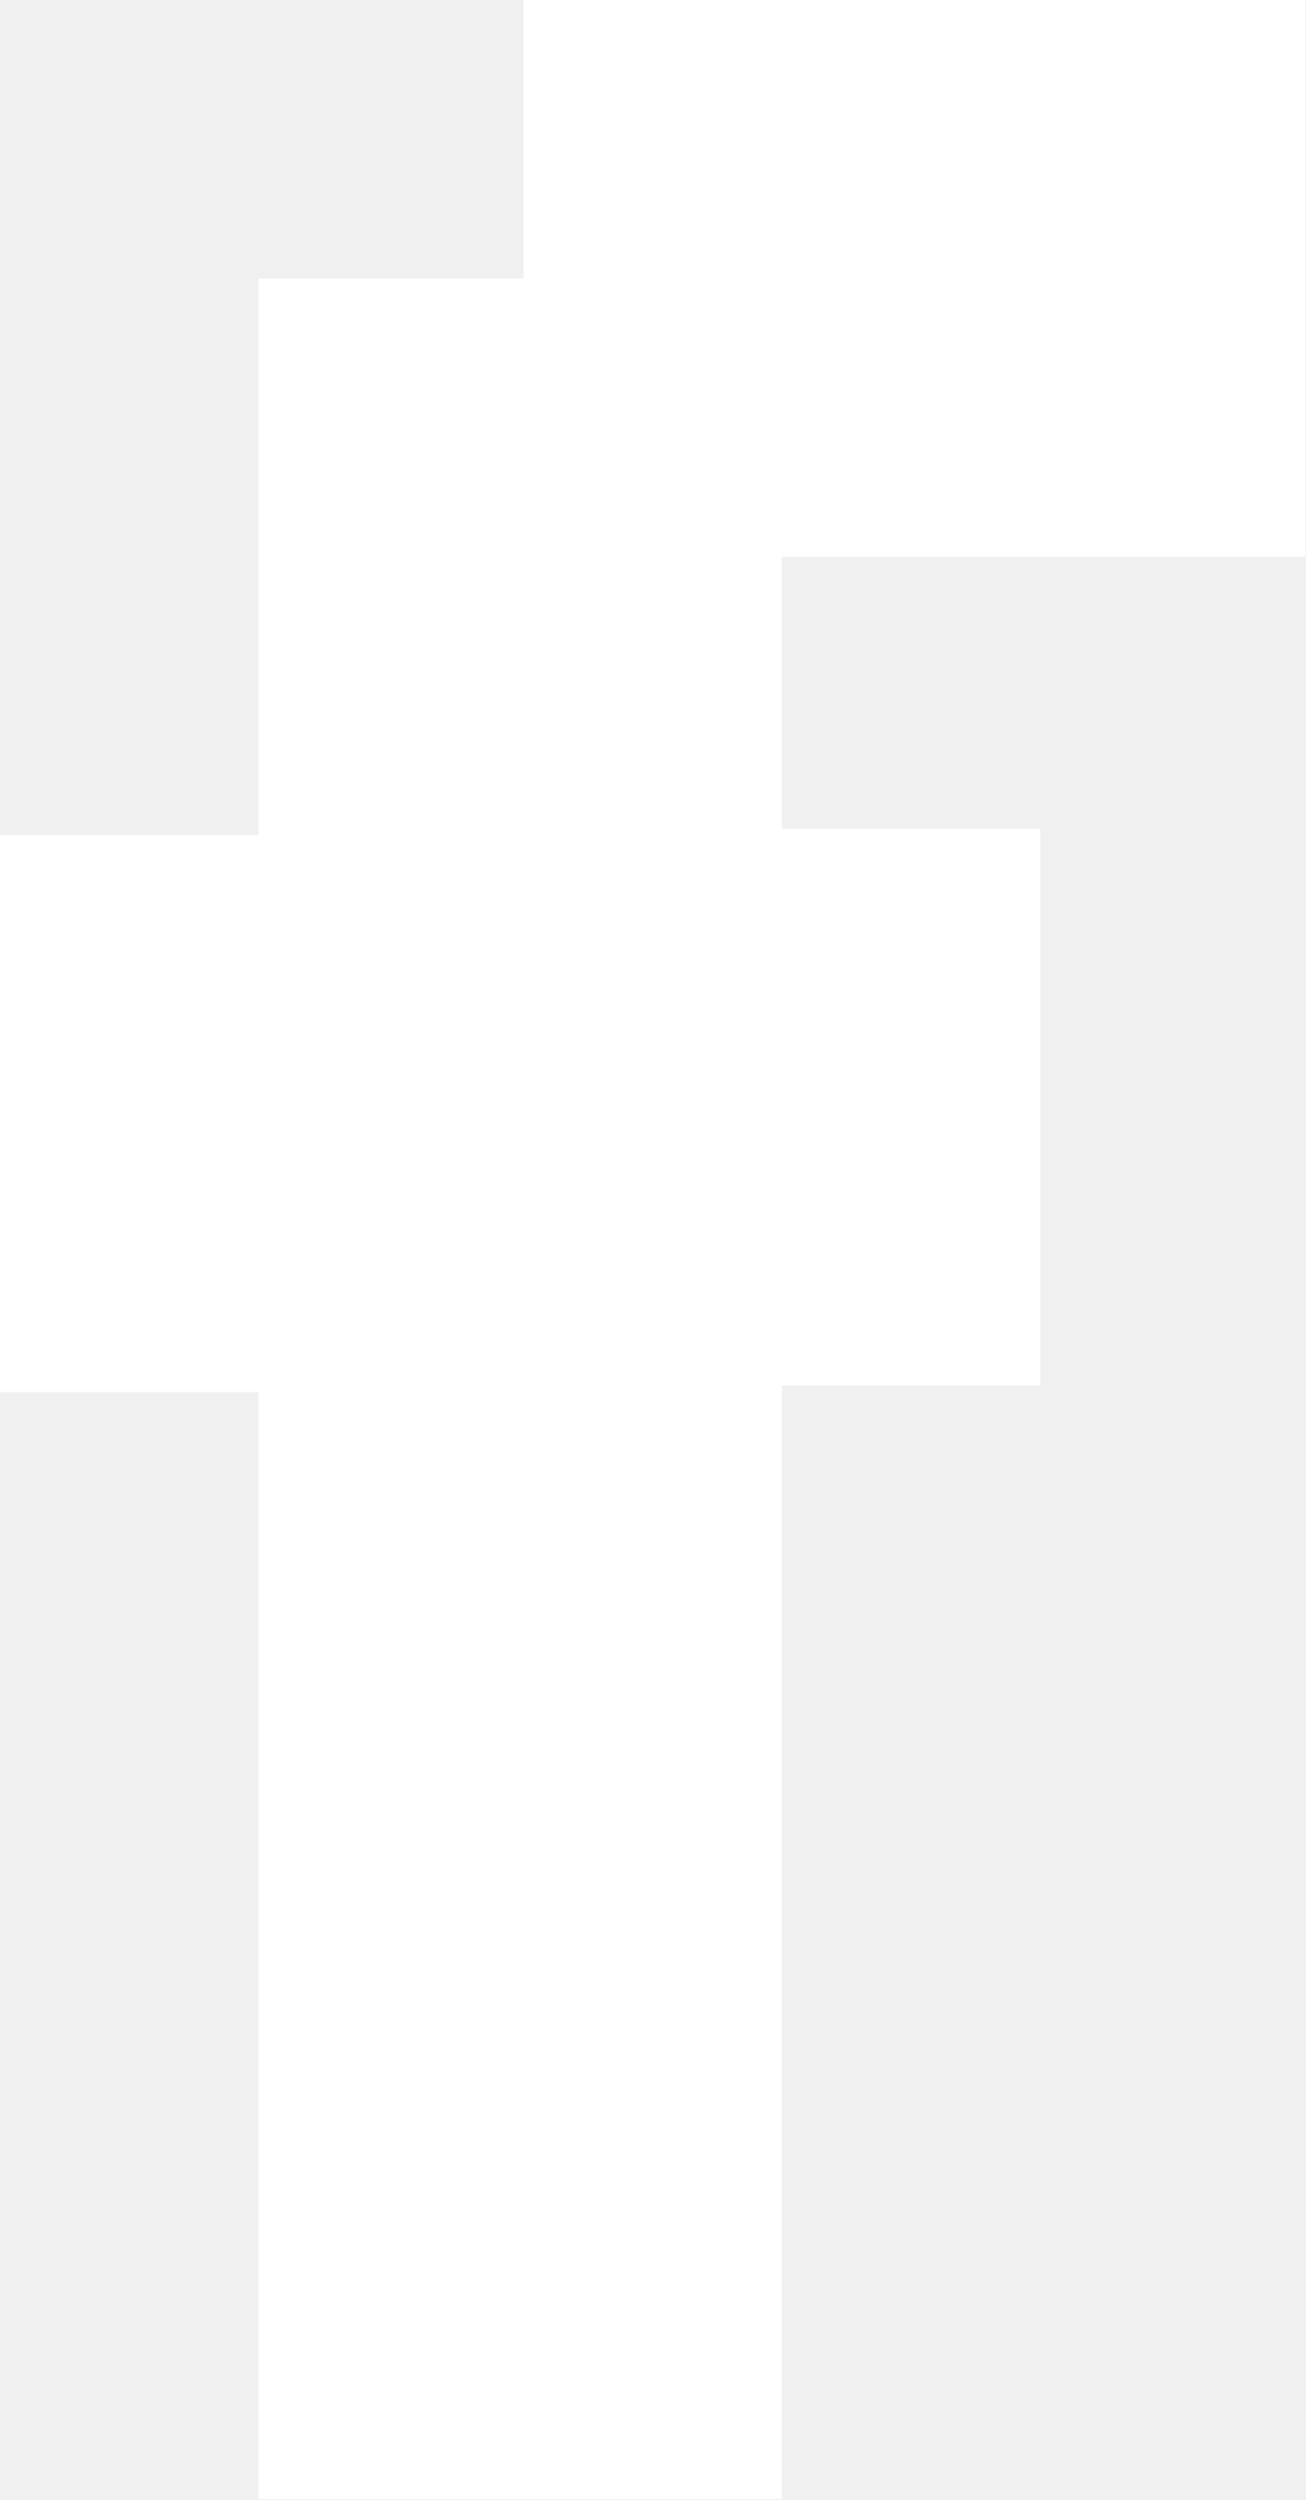
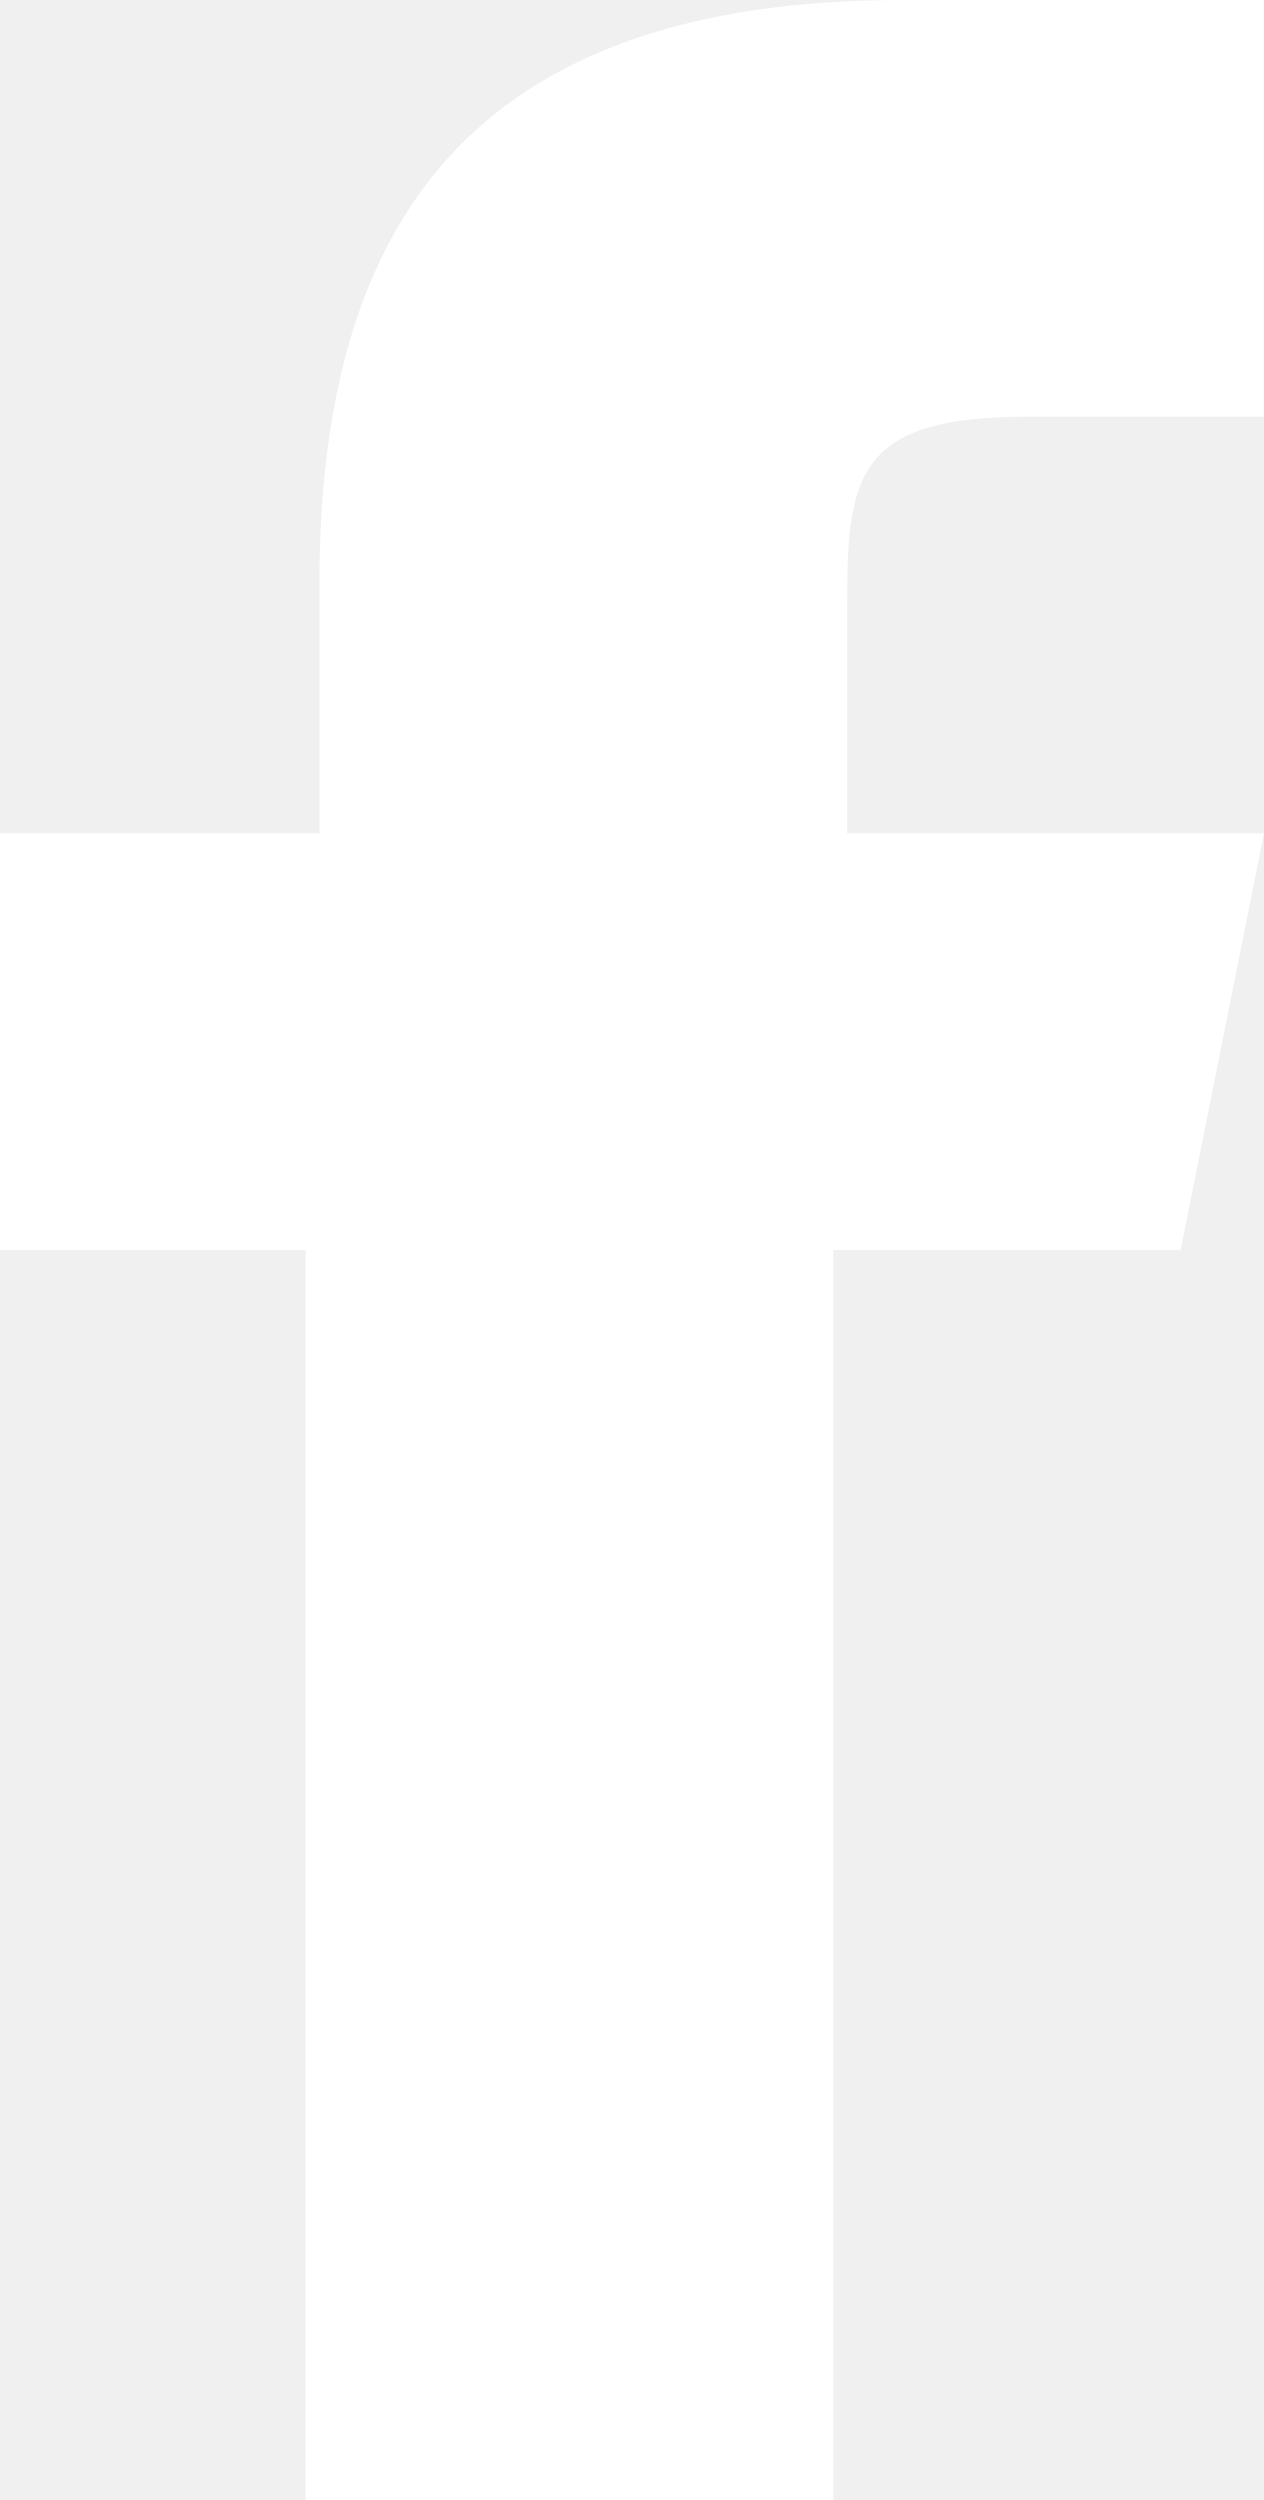
- <svg xmlns="http://www.w3.org/2000/svg" viewBox="0 0 19.7 37.7">
-   <path fill-rule="#FFF" fill="#FFFFFF" clip-rule="evenodd" d="M3.9 37.7h7.9V20.9h3.9v-8.4h-3.9V8.4h7.9V0H7.9v4.2h-4v8.4H0V21h3.9v16.7z" />
+ <svg xmlns="http://www.w3.org/2000/svg" version="1.1" id="Layer_1" x="0px" y="0px" width="9.1px" height="18px" viewBox="0 0 9.1 18" style="enable-background:new 0 0 9.1 18;" xml:space="preserve">
+   <style type="text/css">
+ 	.st0{fill:#FFFFFF;}
+ </style>
+   <path class="st0" d="M8.5,9H6v9H2.2V9H0V6h2.3V4.2C2.3,1.6,3.4,0,6.5,0h2.6v3H7.4C6.2,3,6.1,3.4,6.1,4.3V6h3L8.5,9z" />
</svg>
